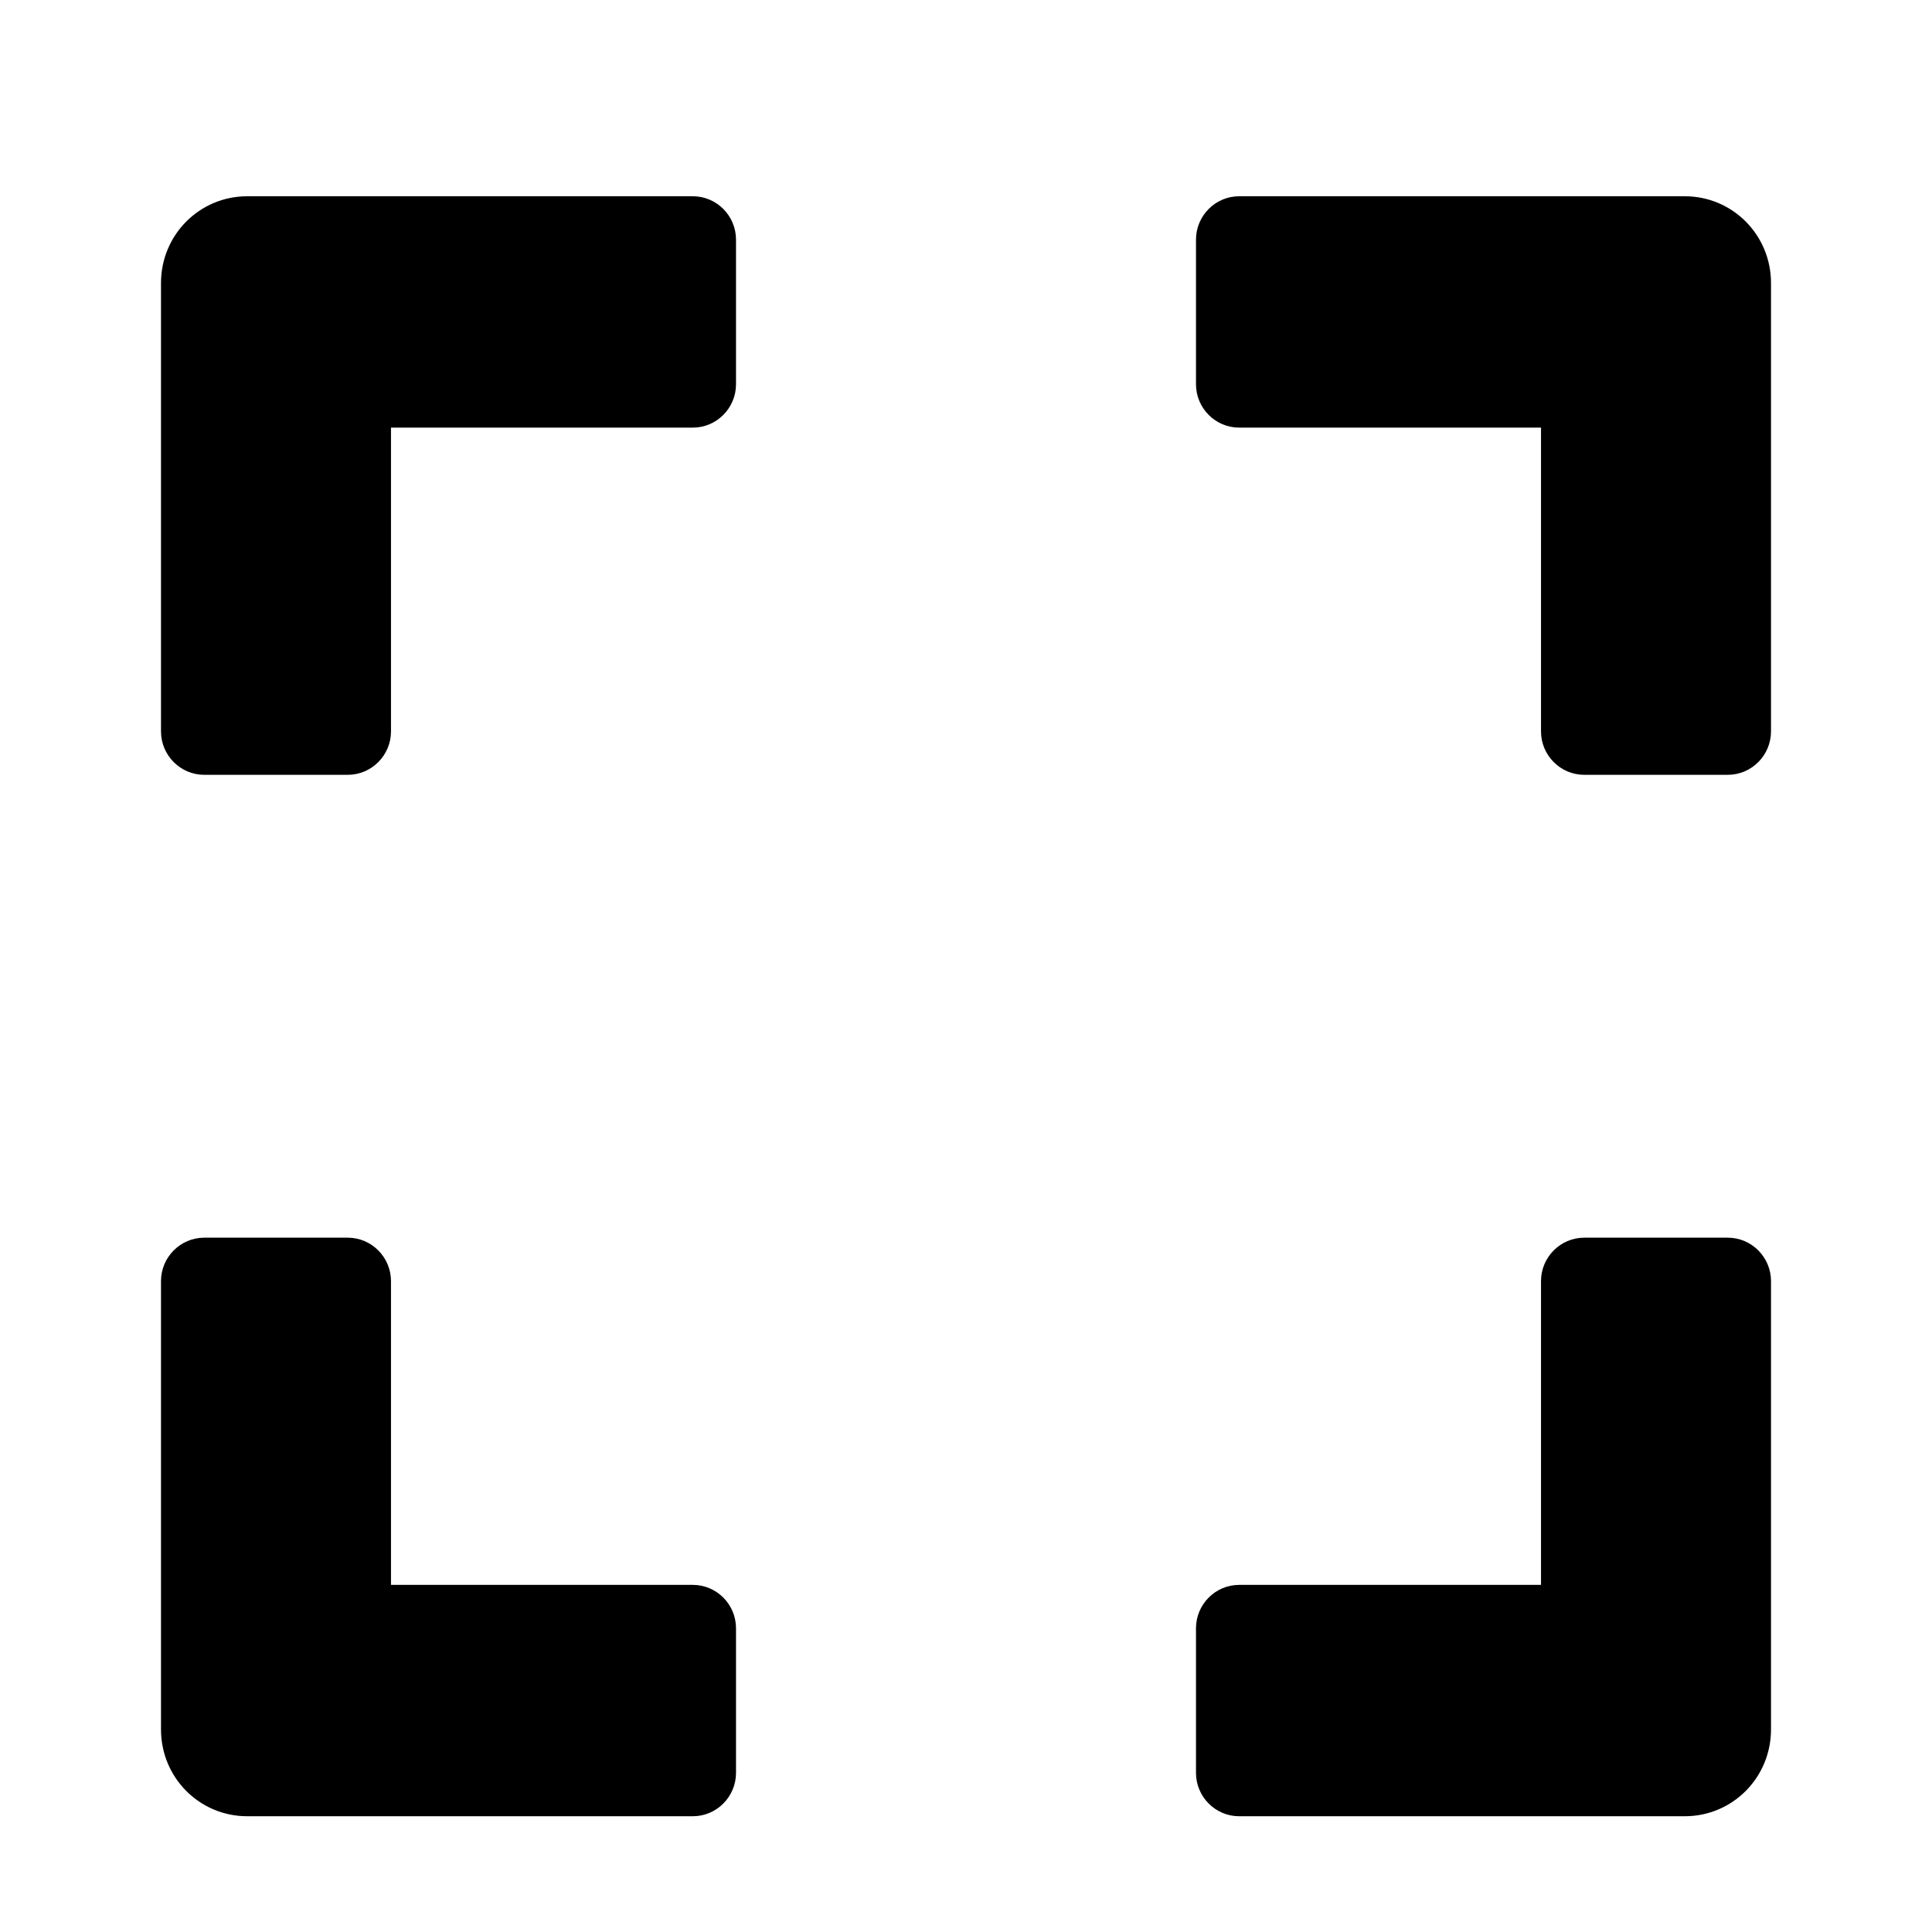
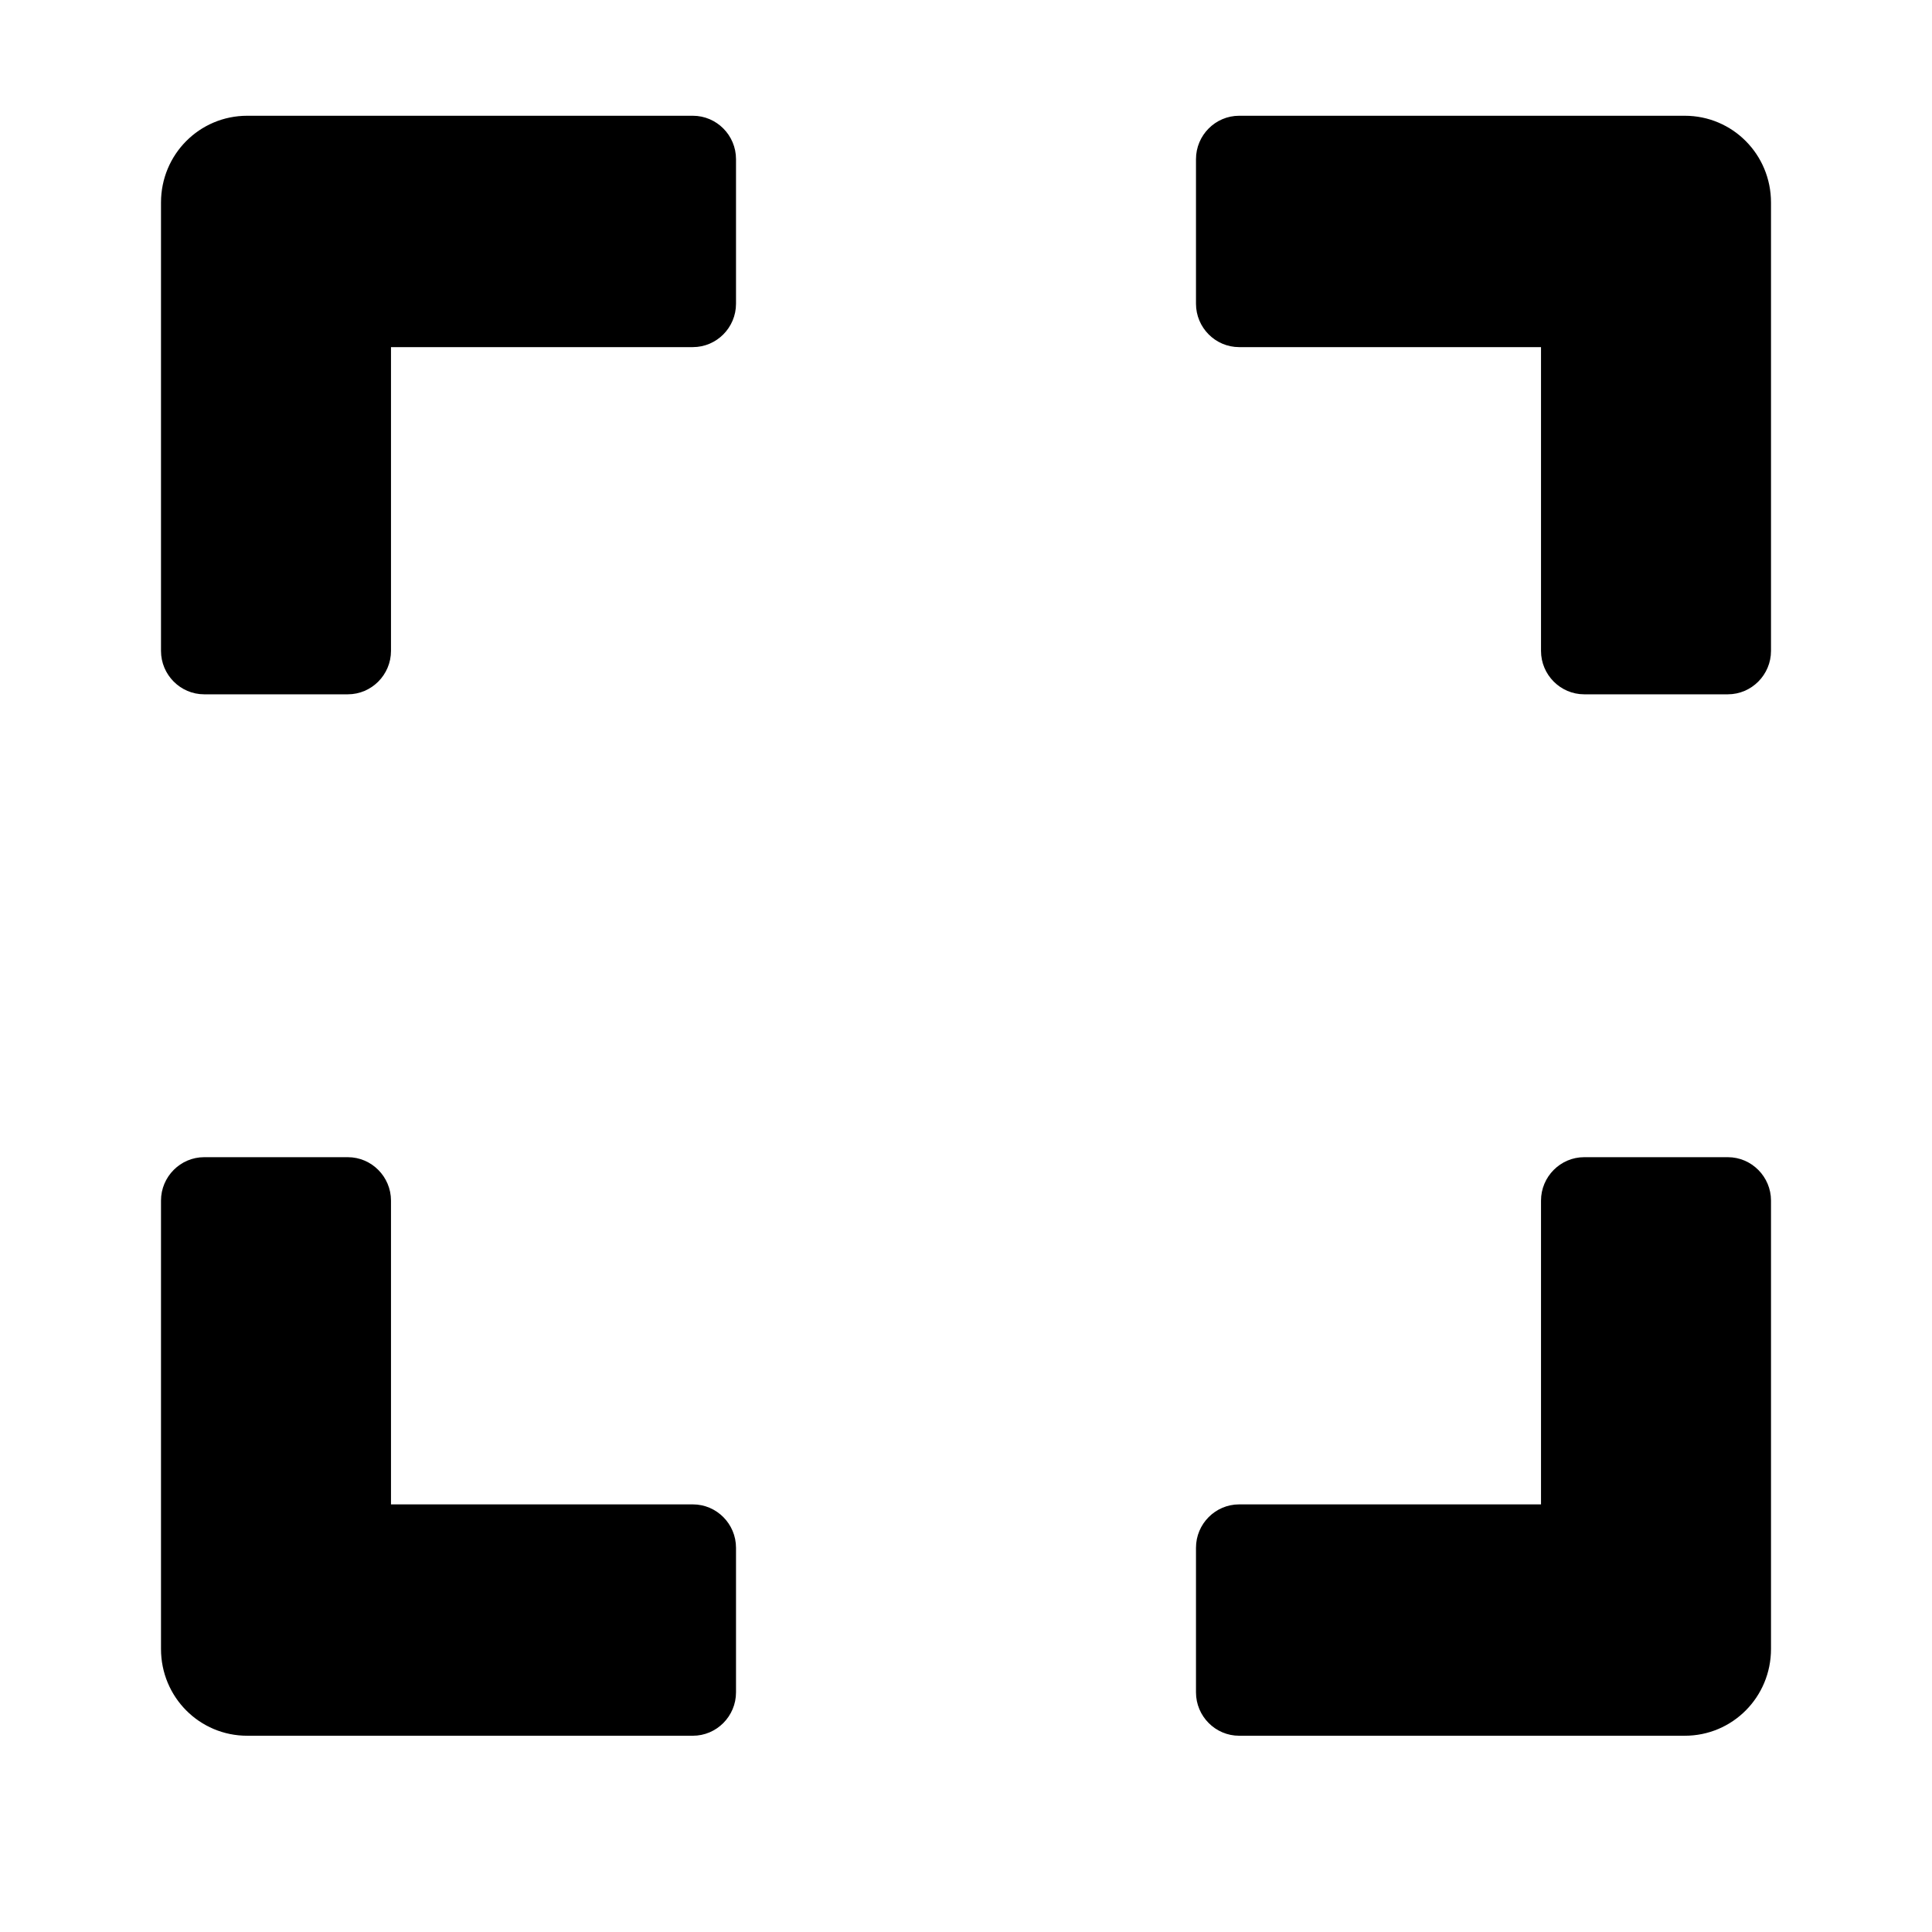
<svg xmlns="http://www.w3.org/2000/svg" width="24" height="24" viewBox="0 0 24 24" fill="none">
-   <path d="M22 9.086V3.516C22 2.918 21.522 2.438 20.929 2.438H15.393C15.098 2.438 14.857 2.68 14.857 2.977V4.773C14.857 5.07 15.098 5.312 15.393 5.312H19.143V9.086C19.143 9.382 19.384 9.625 19.679 9.625H21.464C21.759 9.625 22 9.382 22 9.086ZM9.143 2.977V4.773C9.143 5.07 8.902 5.312 8.607 5.312H4.857V9.086C4.857 9.382 4.616 9.625 4.321 9.625H2.536C2.241 9.625 2 9.382 2 9.086V3.516C2 2.918 2.478 2.438 3.071 2.438H8.607C8.902 2.438 9.143 2.68 9.143 2.977ZM2.536 15.375H4.321C4.616 15.375 4.857 15.618 4.857 15.914V19.688H8.607C8.902 19.688 9.143 19.93 9.143 20.227V22.023C9.143 22.32 8.902 22.562 8.607 22.562H3.071C2.478 22.562 2 22.082 2 21.484V15.914C2 15.618 2.241 15.375 2.536 15.375ZM14.857 22.023V20.227C14.857 19.93 15.098 19.688 15.393 19.688H19.143V15.914C19.143 15.618 19.384 15.375 19.679 15.375H21.464C21.759 15.375 22 15.618 22 15.914V21.484C22 22.082 21.522 22.562 20.929 22.562H15.393C15.098 22.562 14.857 22.32 14.857 22.023Z" fill="black" />
+   <path d="M22 8.086V2.516C22 1.918 21.522 1.438 20.929 1.438H15.393C15.098 1.438 14.857 1.68 14.857 1.977V3.773C14.857 4.07 15.098 4.312 15.393 4.312H19.143V8.086C19.143 8.382 19.384 8.625 19.679 8.625H21.464C21.759 8.625 22 8.382 22 8.086ZM9.143 1.977V3.773C9.143 4.07 8.902 4.312 8.607 4.312H4.857V8.086C4.857 8.382 4.616 8.625 4.321 8.625H2.536C2.241 8.625 2 8.382 2 8.086V2.516C2 1.918 2.478 1.438 3.071 1.438H8.607C8.902 1.438 9.143 1.68 9.143 1.977ZM2.536 14.375H4.321C4.616 14.375 4.857 14.618 4.857 14.914V18.688H8.607C8.902 18.688 9.143 18.93 9.143 19.227V21.023C9.143 21.32 8.902 21.562 8.607 21.562H3.071C2.478 21.562 2 21.082 2 20.484V14.914C2 14.618 2.241 14.375 2.536 14.375ZM14.857 21.023V19.227C14.857 18.93 15.098 18.688 15.393 18.688H19.143V14.914C19.143 14.618 19.384 14.375 19.679 14.375H21.464C21.759 14.375 22 14.618 22 14.914V20.484C22 21.082 21.522 21.562 20.929 21.562H15.393C15.098 21.562 14.857 21.32 14.857 21.023Z" fill="currentColor" />
</svg>
